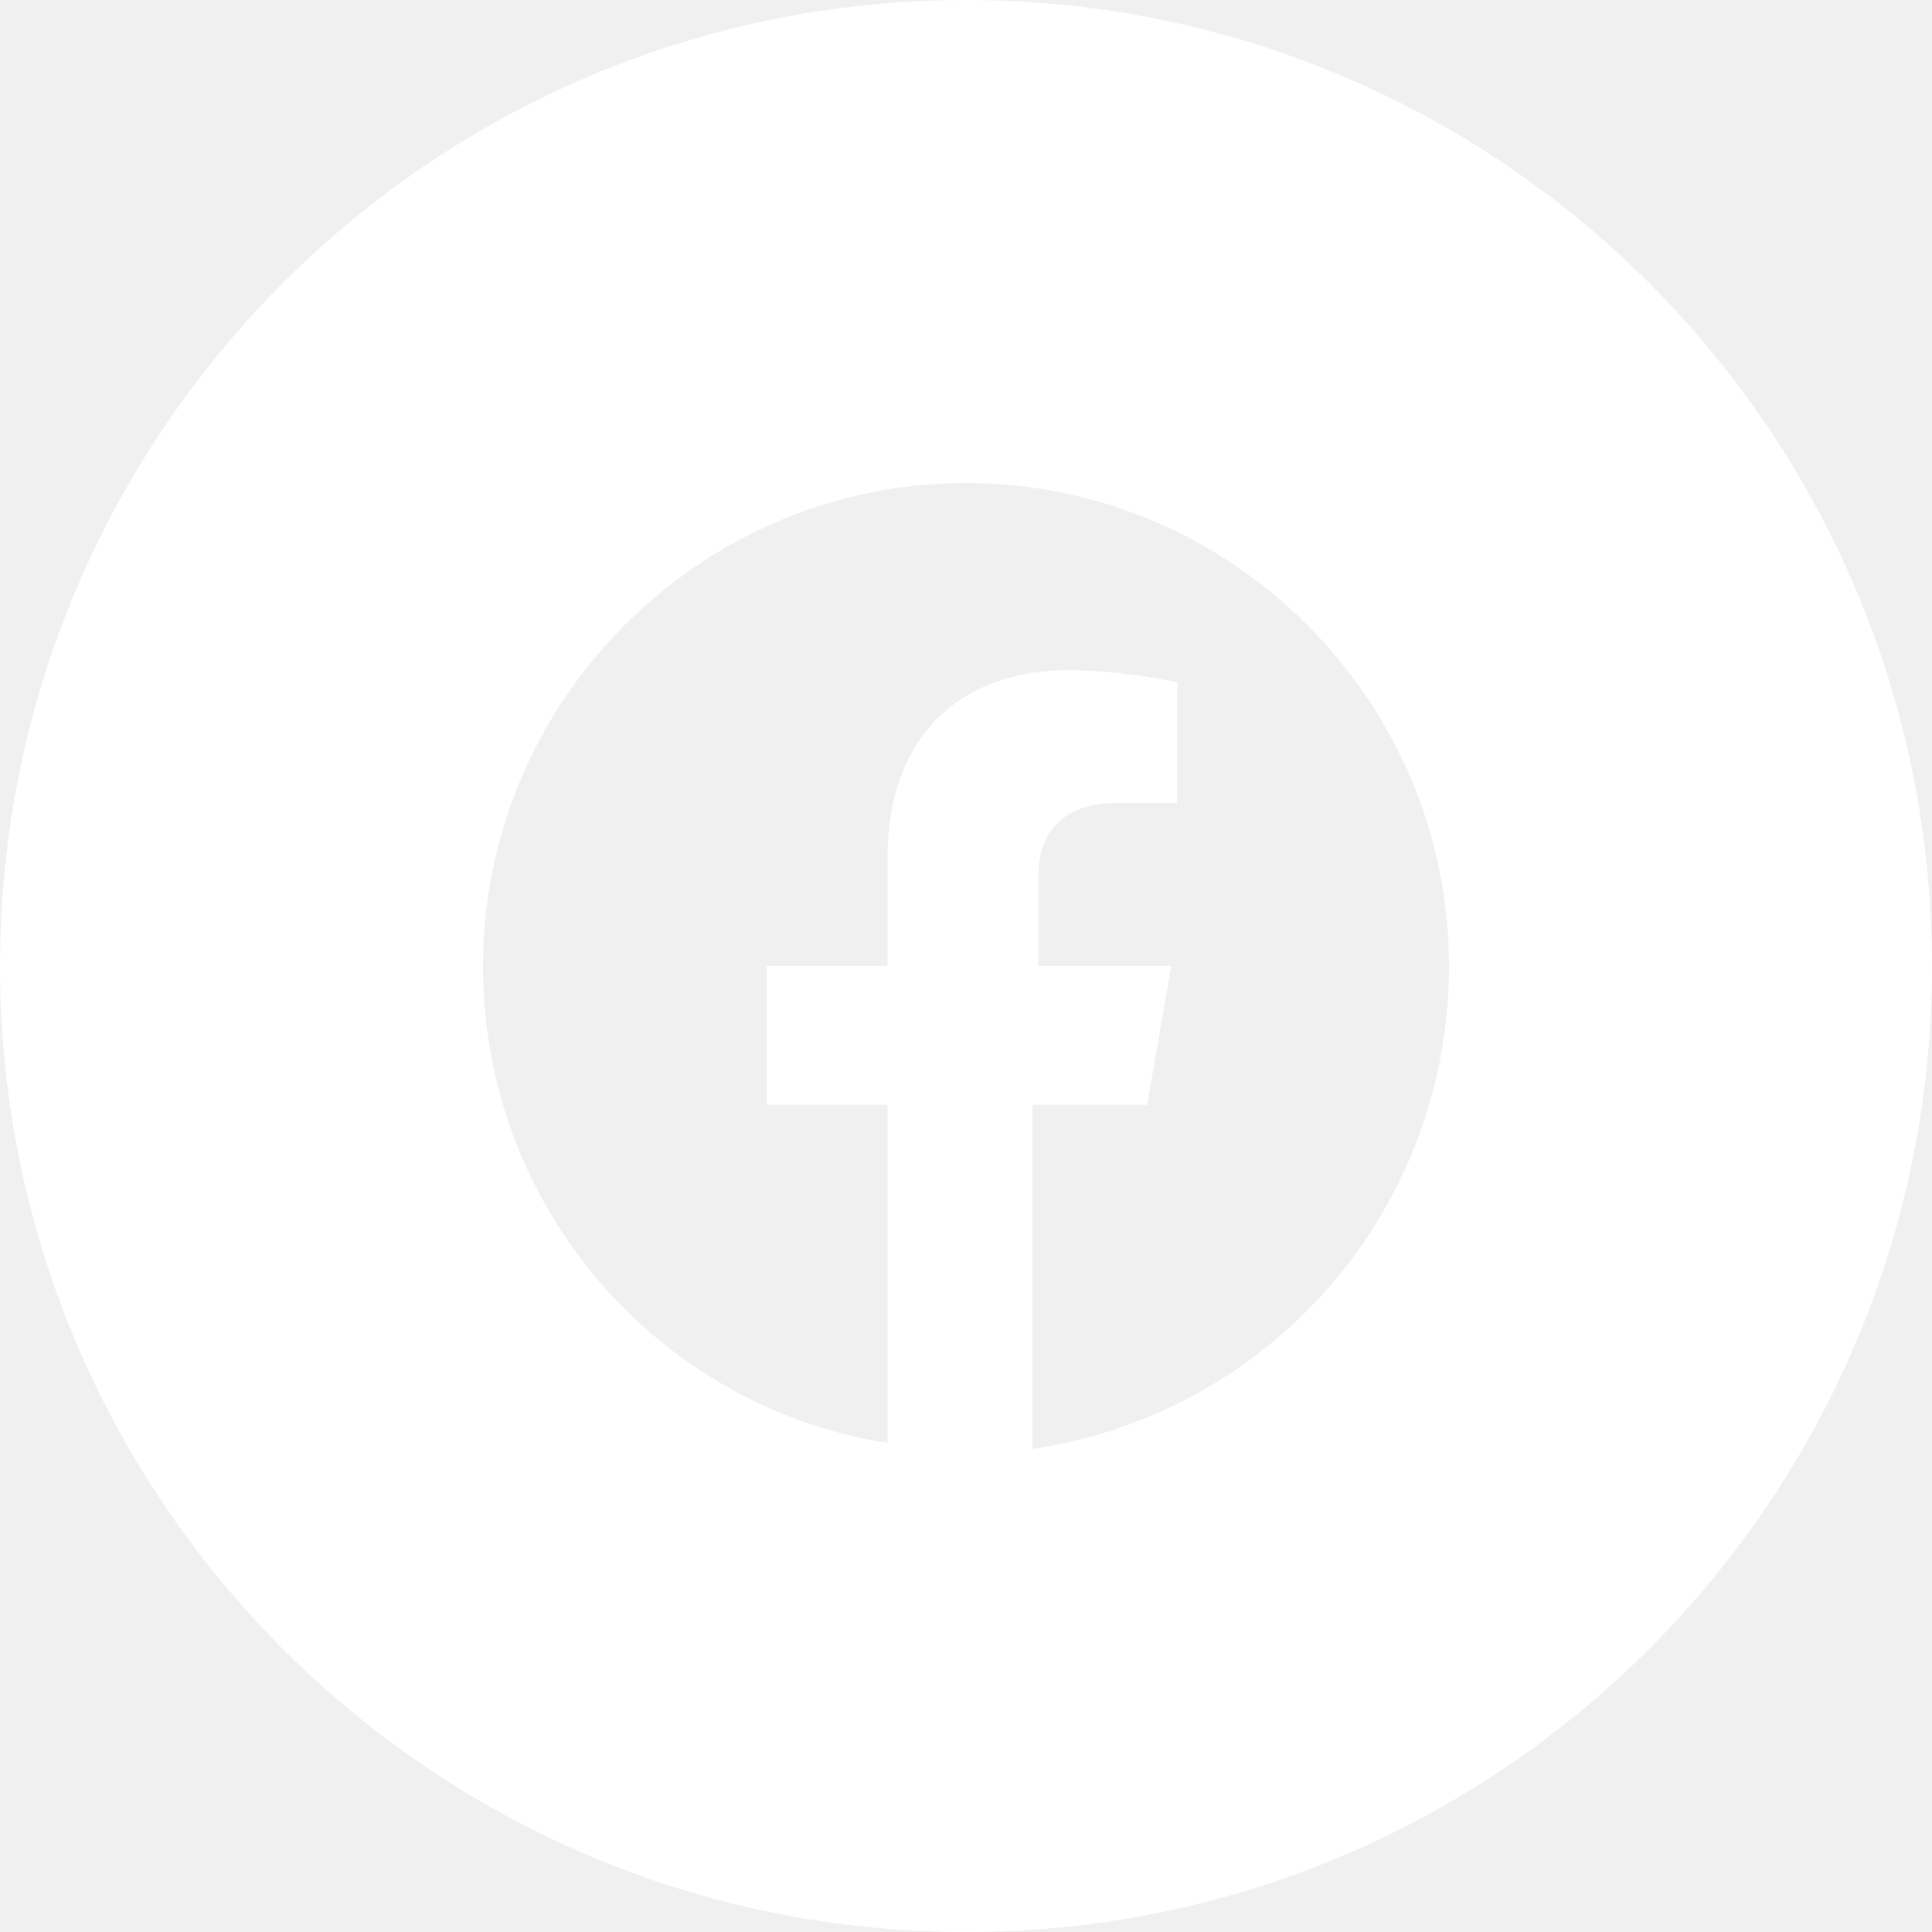
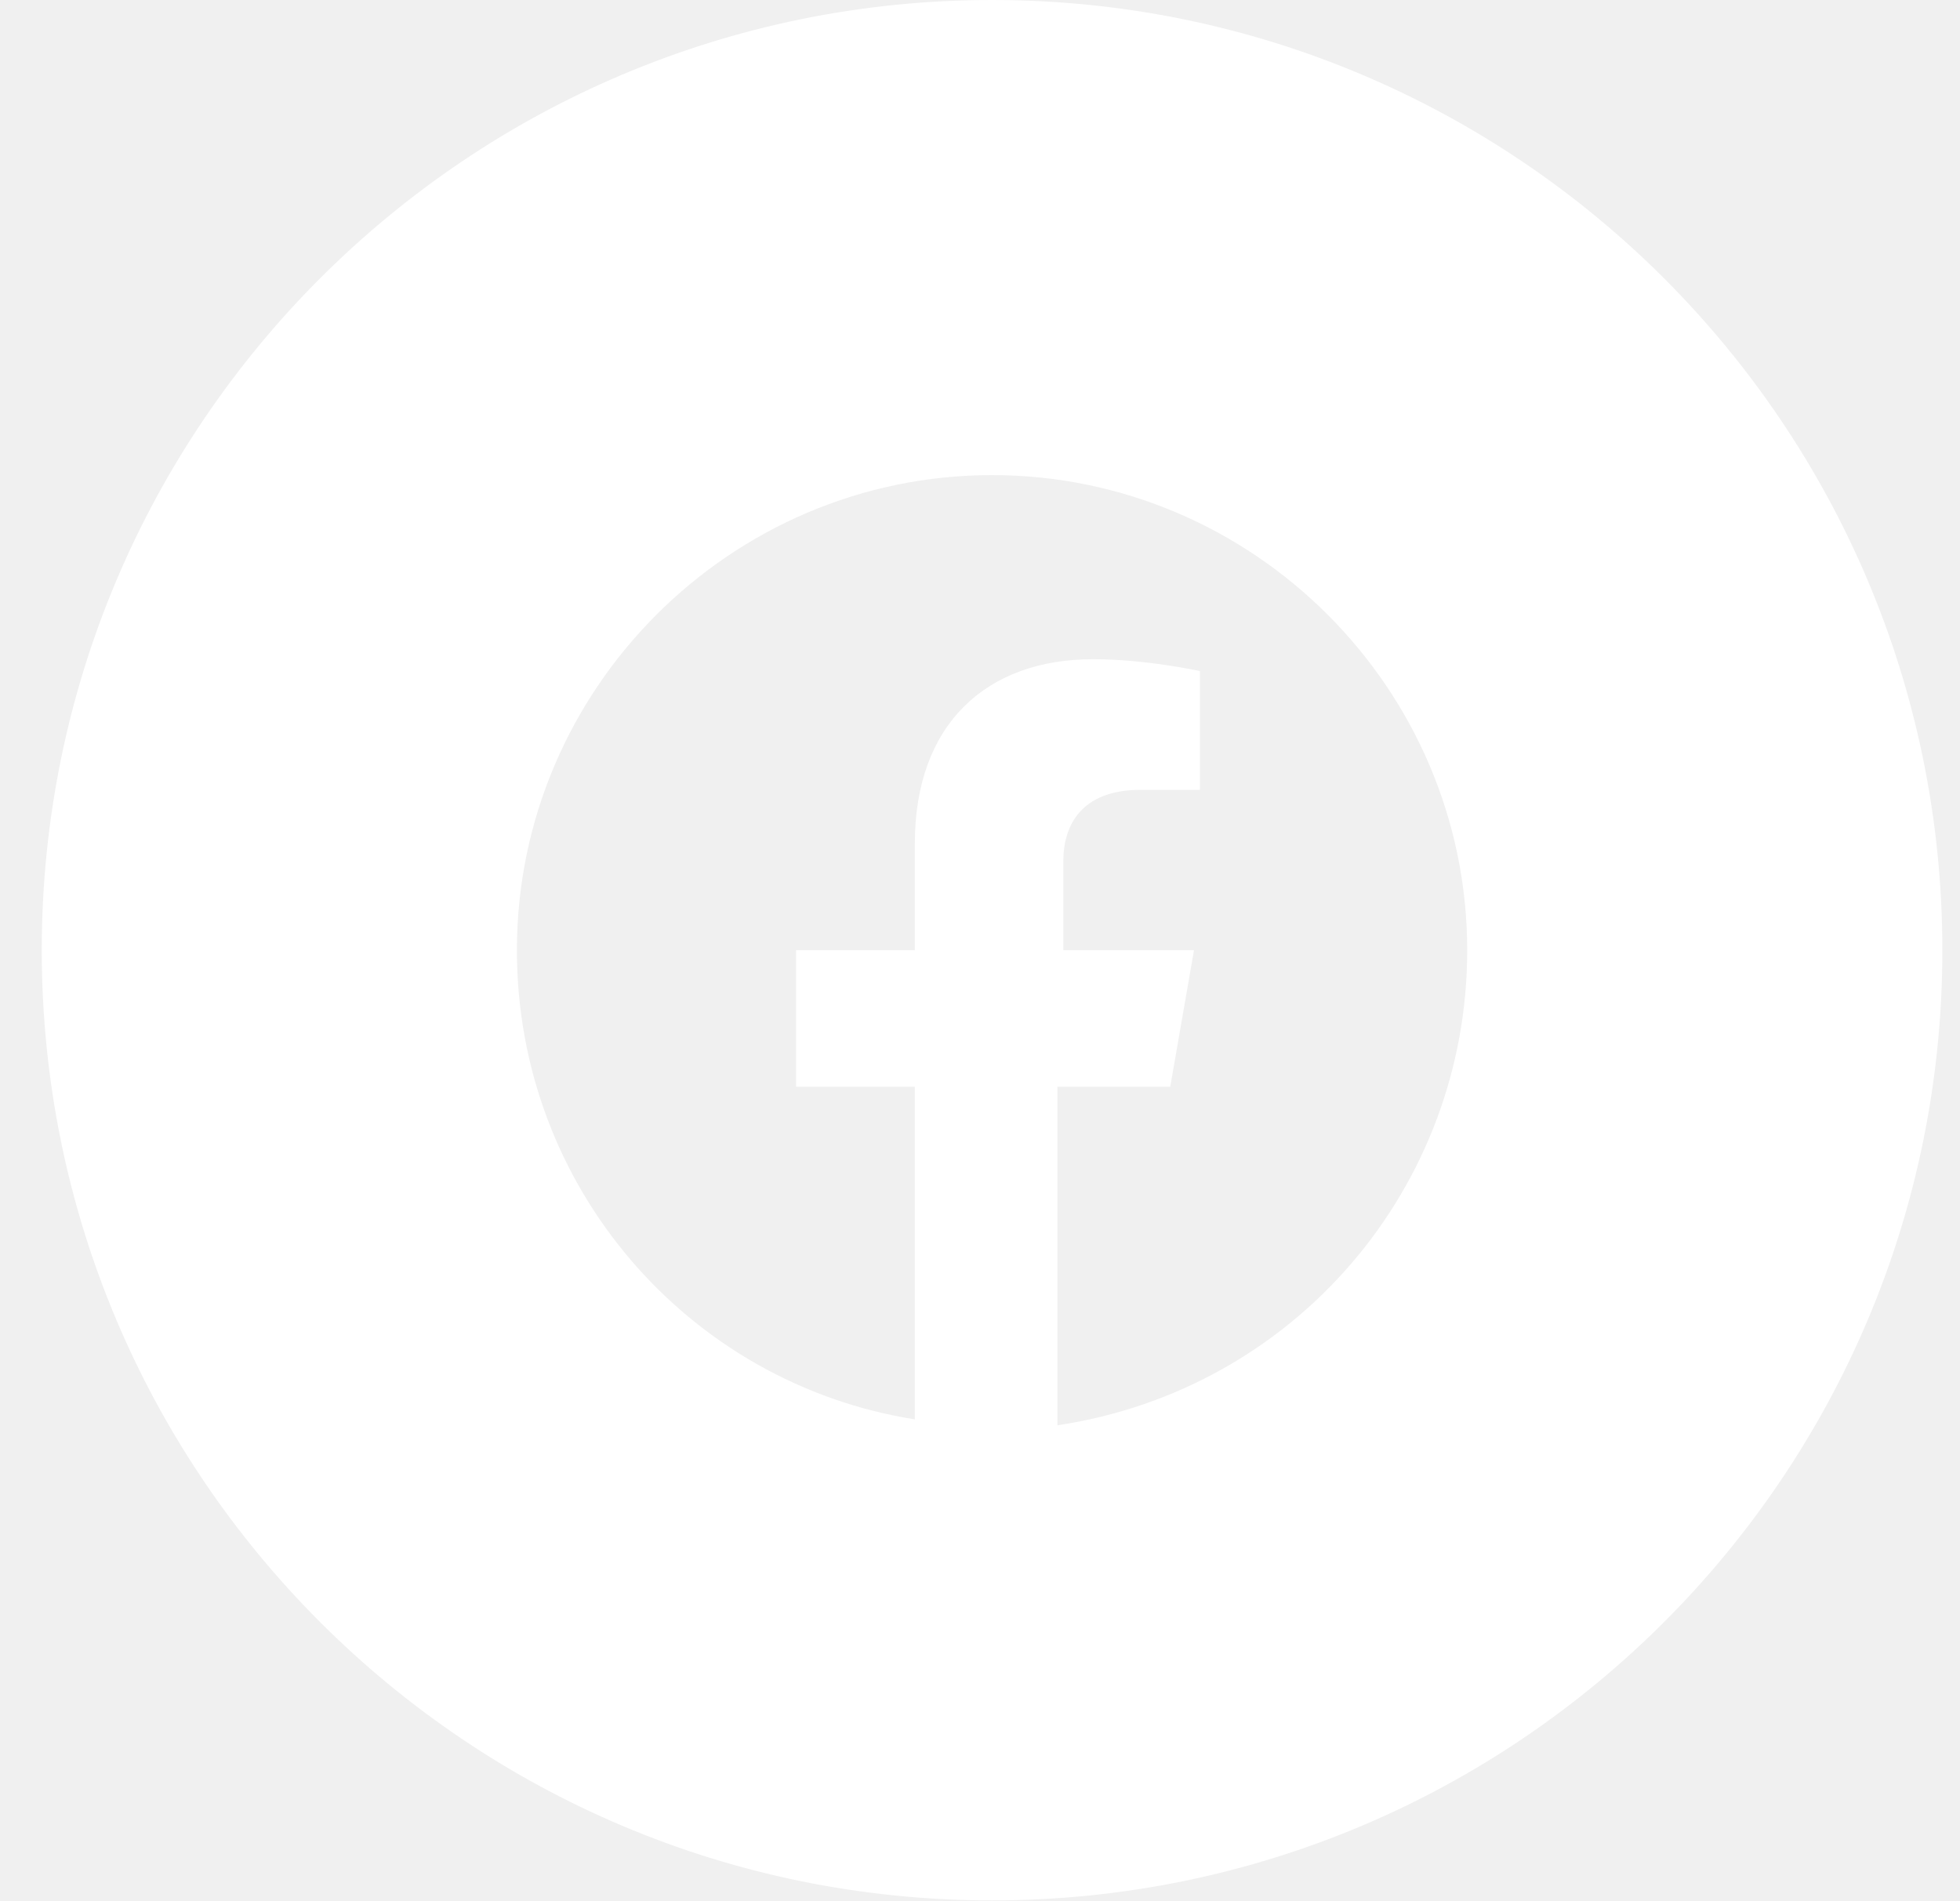
- <svg xmlns="http://www.w3.org/2000/svg" width="32" height="32" viewBox="0 0 32 32" fill="none">
-   <path fill-rule="evenodd" clip-rule="evenodd" d="M0 16C0 7.163 7.163 0 16 0C24.837 0 32 7.163 32 16C32 24.837 24.837 32 16 32C7.163 32 0 24.837 0 16ZM16 8C20.4 8 24 11.6 24 16C24 20 21.1 23.4 17.1 24V18.3H19L19.4 16H17.2V14.5C17.2 13.9 17.5 13.3 18.5 13.3H19.5V11.3C19.5 11.3 18.6 11.1 17.7 11.1C15.9 11.1 14.7 12.2 14.7 14.2V16H12.7V18.3H14.7V23.9C10.9 23.3 8 20 8 16C8 11.6 11.6 8 16 8Z" fill="white" />
+ <svg xmlns="http://www.w3.org/2000/svg" width="33" height="32" viewBox="0 0 33 32" fill="none">
+   <path fill-rule="evenodd" clip-rule="evenodd" d="M0.703 16C0.703 7.163 7.867 0 16.703 0C25.54 0 32.703 7.163 32.703 16C32.703 24.837 25.54 32 16.703 32C7.867 32 0.703 24.837 0.703 16ZM16.703 8C21.103 8 24.703 11.6 24.703 16C24.703 20 21.803 23.4 17.803 24V18.3H19.703L20.103 16H17.903V14.5C17.903 13.9 18.203 13.3 19.203 13.3H20.203V11.3C20.203 11.3 19.303 11.1 18.403 11.1C16.603 11.1 15.403 12.2 15.403 14.2V16H13.403V18.3H15.403V23.9C11.603 23.3 8.703 20 8.703 16C8.703 11.6 12.303 8 16.703 8Z" fill="white" />
</svg>
